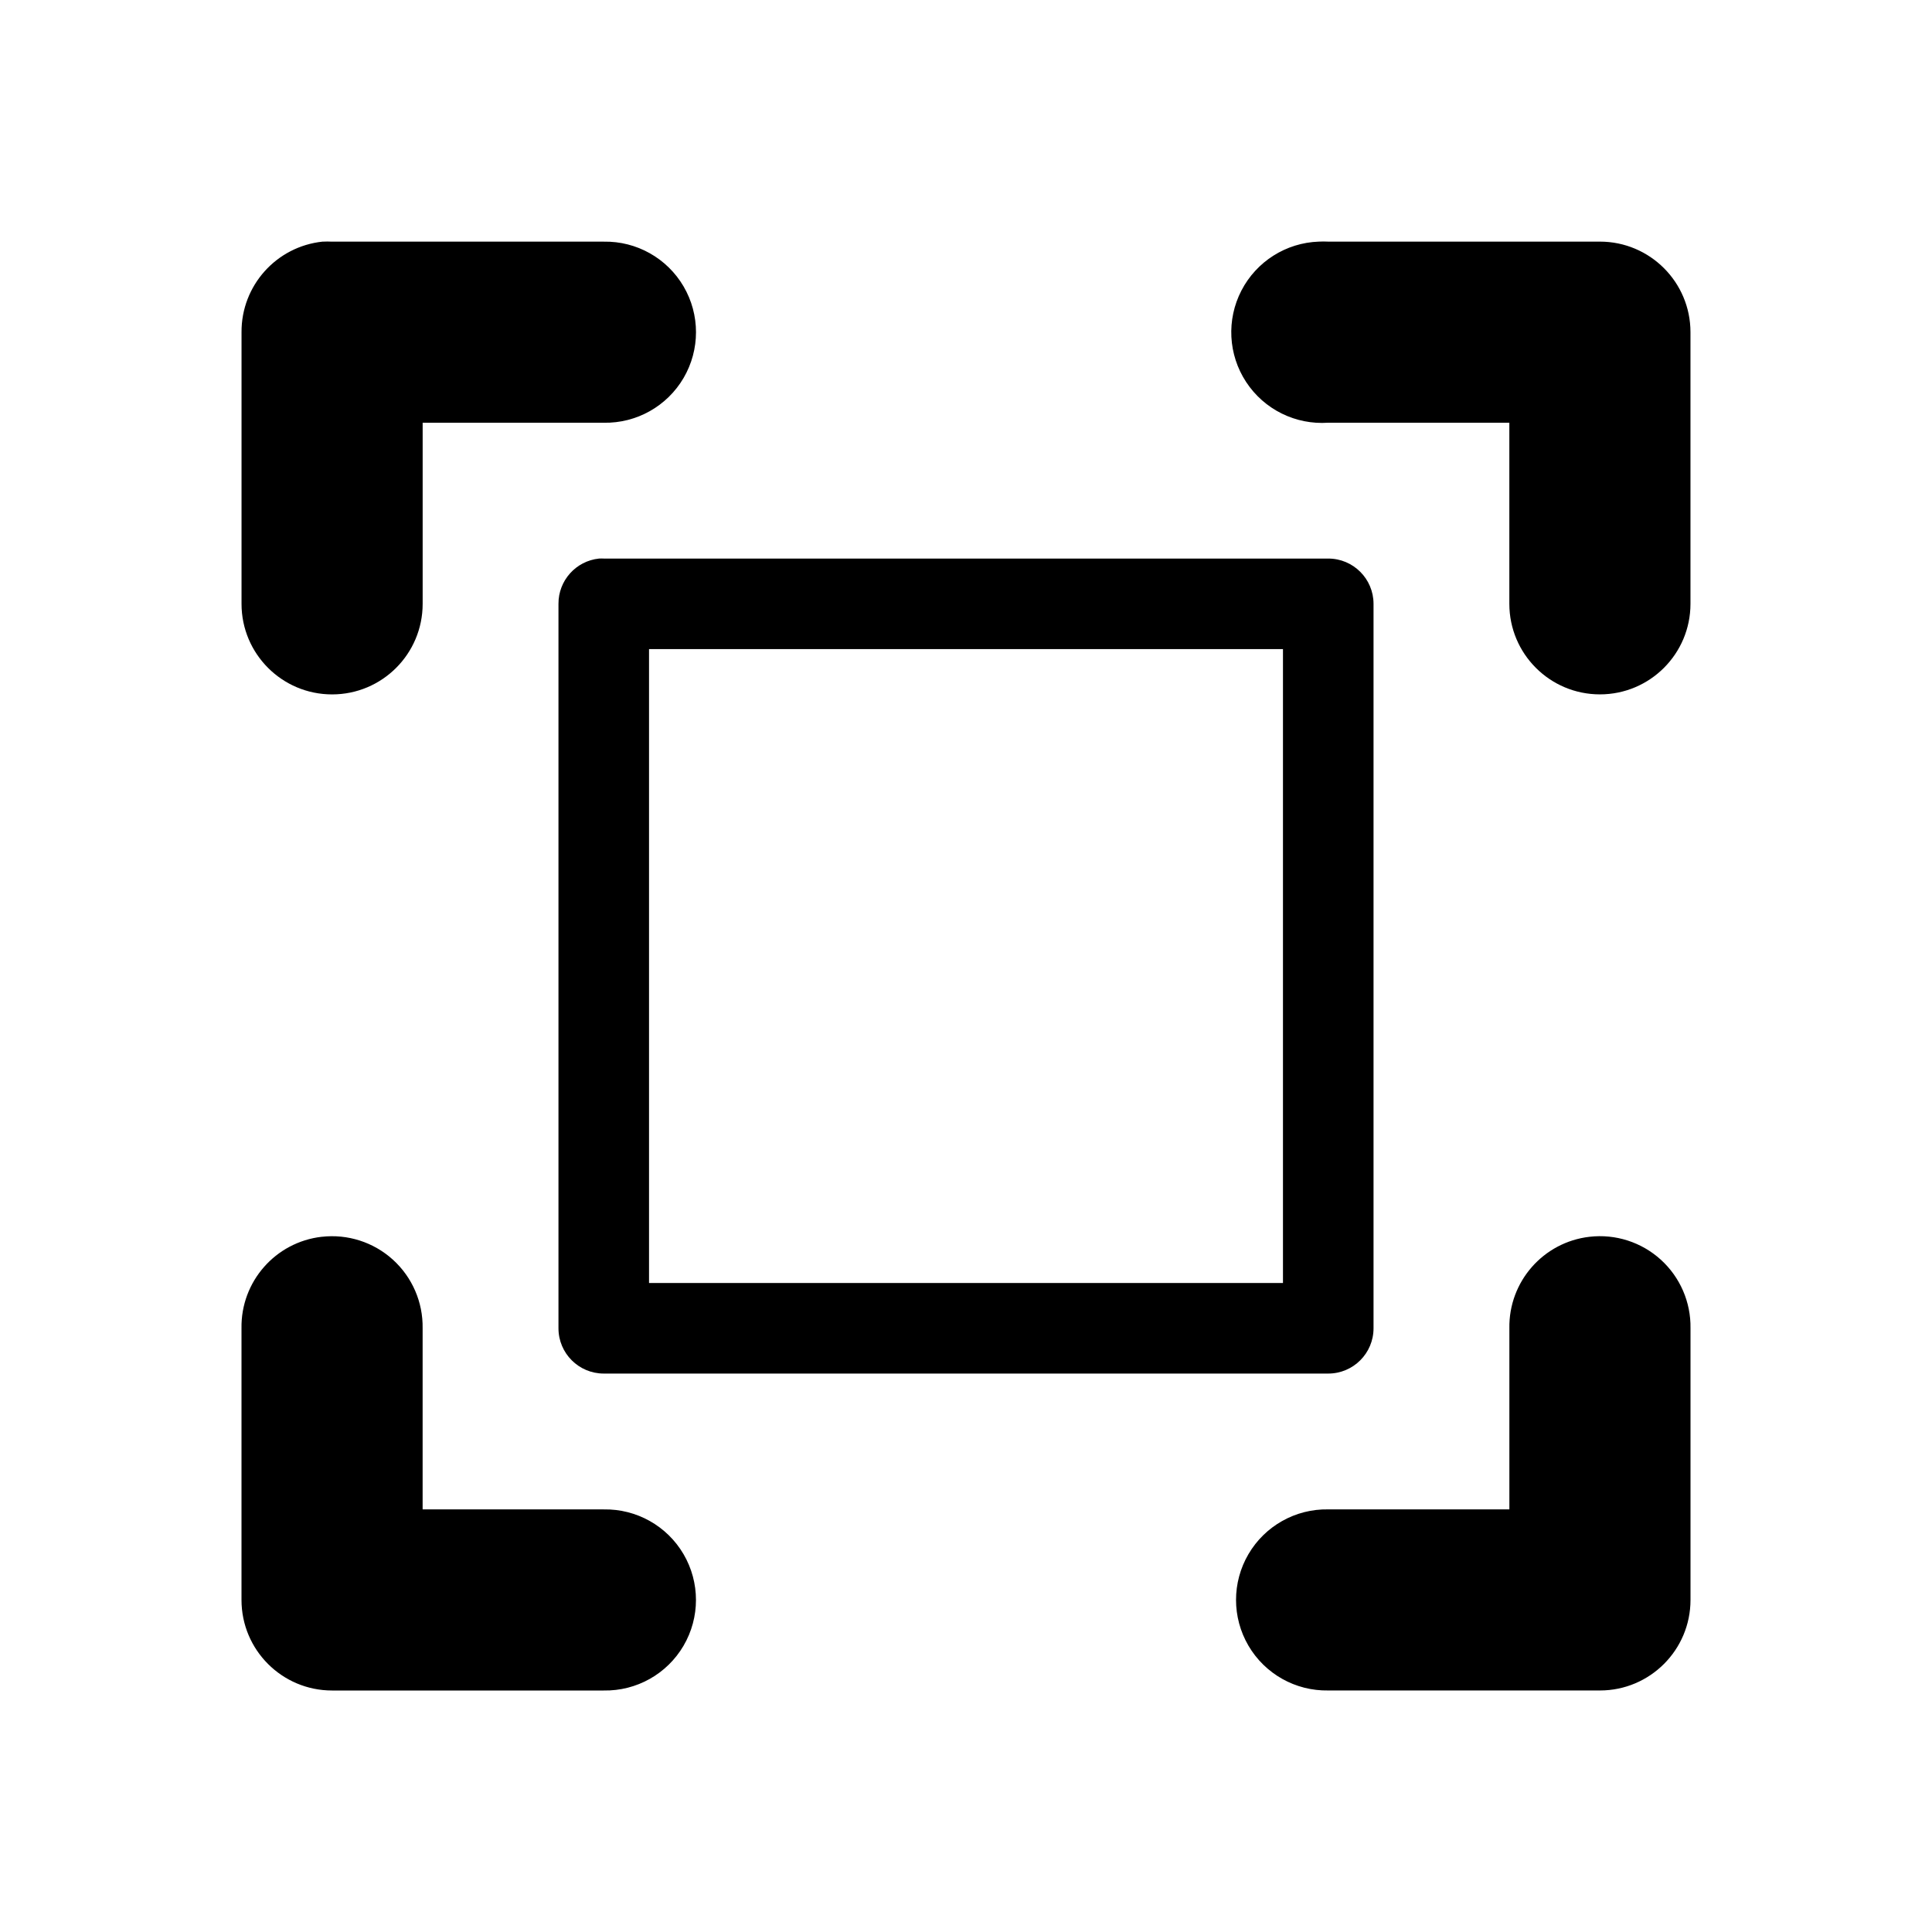
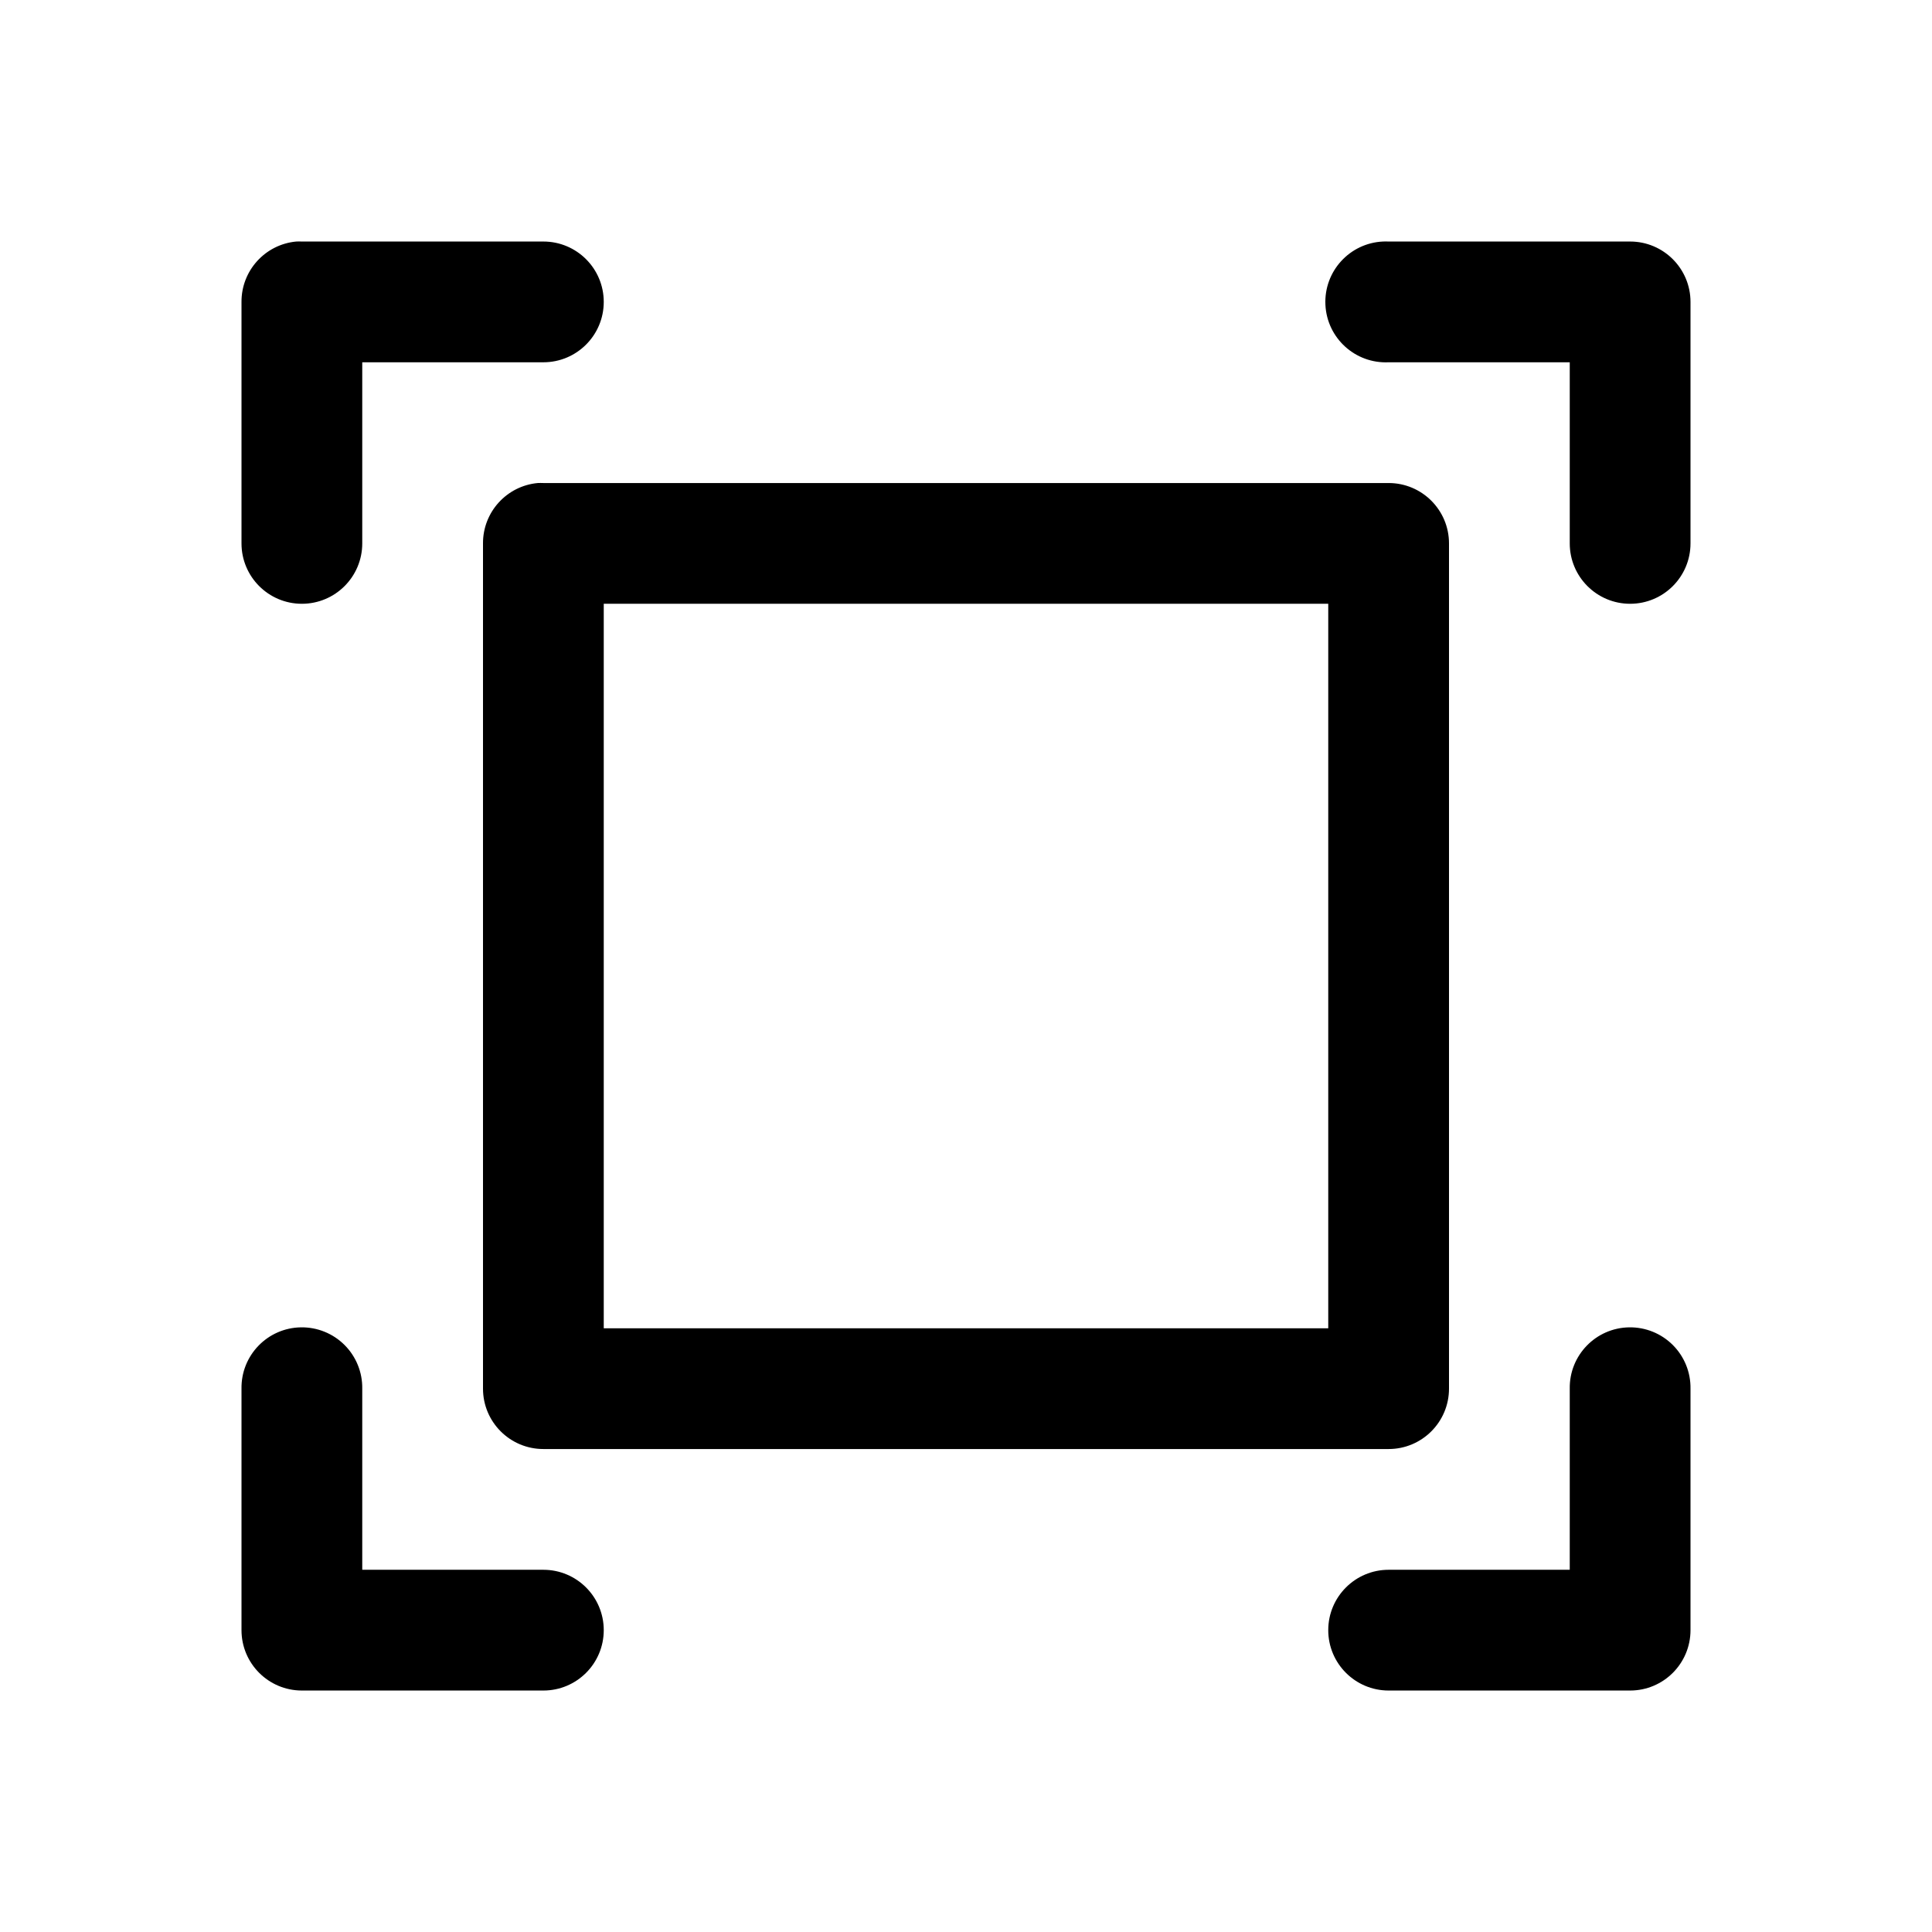
<svg xmlns="http://www.w3.org/2000/svg" version="1.1" width="64" height="64" viewBox="0 0 64 64" id="Layer_1" xml:space="preserve" style="fill:#000000">
  <defs id="defs7" />
-   <path id="path3764" style="font-size:medium;font-style:normal;font-variant:normal;font-weight:normal;font-stretch:normal;text-indent:0;text-align:start;text-decoration:none;line-height:normal;letter-spacing:normal;word-spacing:normal;text-transform:none;direction:ltr;block-progression:tb;writing-mode:lr-tb;text-anchor:start;baseline-shift:baseline;color:#000000;fill:#000000;fill-opacity:1;stroke:none;stroke-width:3;marker:none;visibility:visible;display:inline;overflow:visible;enable-background:accumulate;font-family:Sans;-inkscape-font-specification:Sans" d="m 19.844,18.503 a 1.5,1.5 0 0 0 -1.344,1.5 l 0,23.998 a 1.5,1.5 0 0 0 1.5,1.5 l 24,0 a 1.5,1.5 0 0 0 1.5,-1.5 l 0,-23.998 a 1.5,1.5 0 0 0 -1.5,-1.5 l -24,0 a 1.5,1.5 0 0 0 -0.156,0 z m 1.656,3 21,0 0,20.998 -21,0 0,-20.998 z M 10.688,8.004 a 3,3 0 0 0 -2.687,3 l 0,8.999 a 3,3 0 1 0 6,0 l 0,-5.999 6,0 a 3,3 0 1 0 0,-5.999 l -9,0 a 3,3 0 0 0 -0.312,0 z m 41.968,32.966 a 3,3 0 0 0 -2.656,3.031 l 0,5.999 -6,0 a 3,3 0 1 0 0,5.999 l 9,0 a 3,3 0 0 0 3,-3 l 0,-8.999 A 3,3 0 0 0 52.656,40.97 z M 43.687,8.004 a 3.004,3.004 0 1 0 0.312,5.999 l 6,0 0,5.999 a 3,3 0 1 0 6,0 l 0,-8.999 A 3,3 0 0 0 53,8.004 l -9,0 a 3,3 0 0 0 -0.312,0 z m -33.031,32.966 a 3,3 0 0 0 -2.656,3.031 l 0,8.999 A 3,3 0 0 0 11,56 l 9,0 a 3,3 0 1 0 0,-5.999 l -6,0 0,-5.999 a 3,3 0 0 0 -3.344,-3.031 z" />
+   <path style="font-size:medium;font-style:normal;font-variant:normal;font-weight:normal;font-stretch:normal;text-indent:0;text-align:start;text-decoration:none;line-height:normal;letter-spacing:normal;word-spacing:normal;text-transform:none;direction:ltr;block-progression:tb;writing-mode:lr-tb;text-anchor:start;baseline-shift:baseline;color:#000000;fill:#000000;fill-opacity:1;stroke:none;stroke-width:4;marker:none;visibility:visible;display:inline;overflow:visible;enable-background:accumulate;font-family:Sans;-inkscape-font-specification:Sans" d="M 9.812,8.001 A 2,2 0 0 0 8,10.001 l 0,8 a 2,2 0 1 0 4,0 l 0,-6 6,0 a 2,2 0 1 0 0,-4 l -8,0 a 2,2 0 0 0 -0.188,0 z m 36,0 A 2.002,2.002 0 1 0 46,12.001 l 6,0 0,6 a 2,2 0 1 0 4,0 l 0,-8 A 2,2 0 0 0 54,8.001 l -8,0 a 2,2 0 0 0 -0.188,0 z m -28,8 a 2,2 0 0 0 -1.812,2 l 0,28 a 2,2 0 0 0 2,2 l 28,0 a 2,2 0 0 0 2,-2 l 0,-28 a 2,2 0 0 0 -2,-2 l -28,0 a 2,2 0 0 0 -0.188,0 z m 2.188,4 24,0 0,24 -24,0 0,-24 z M 9.969,43.97 A 2,2 0 0 0 8,46.001 l 0,8 a 2,2 0 0 0 2,2 l 8,0 a 2,2 0 1 0 0,-4 l -6,0 0,-6 a 2,2 0 0 0 -2.031,-2.031 z m 44,0 A 2,2 0 0 0 52,46.001 l 0,6 -6,0 a 2,2 0 1 0 0,4 l 8,0 a 2,2 0 0 0 2,-2 l 0,-8 a 2,2 0 0 0 -2.031,-2.031 z" id="path3760" />
</svg>
